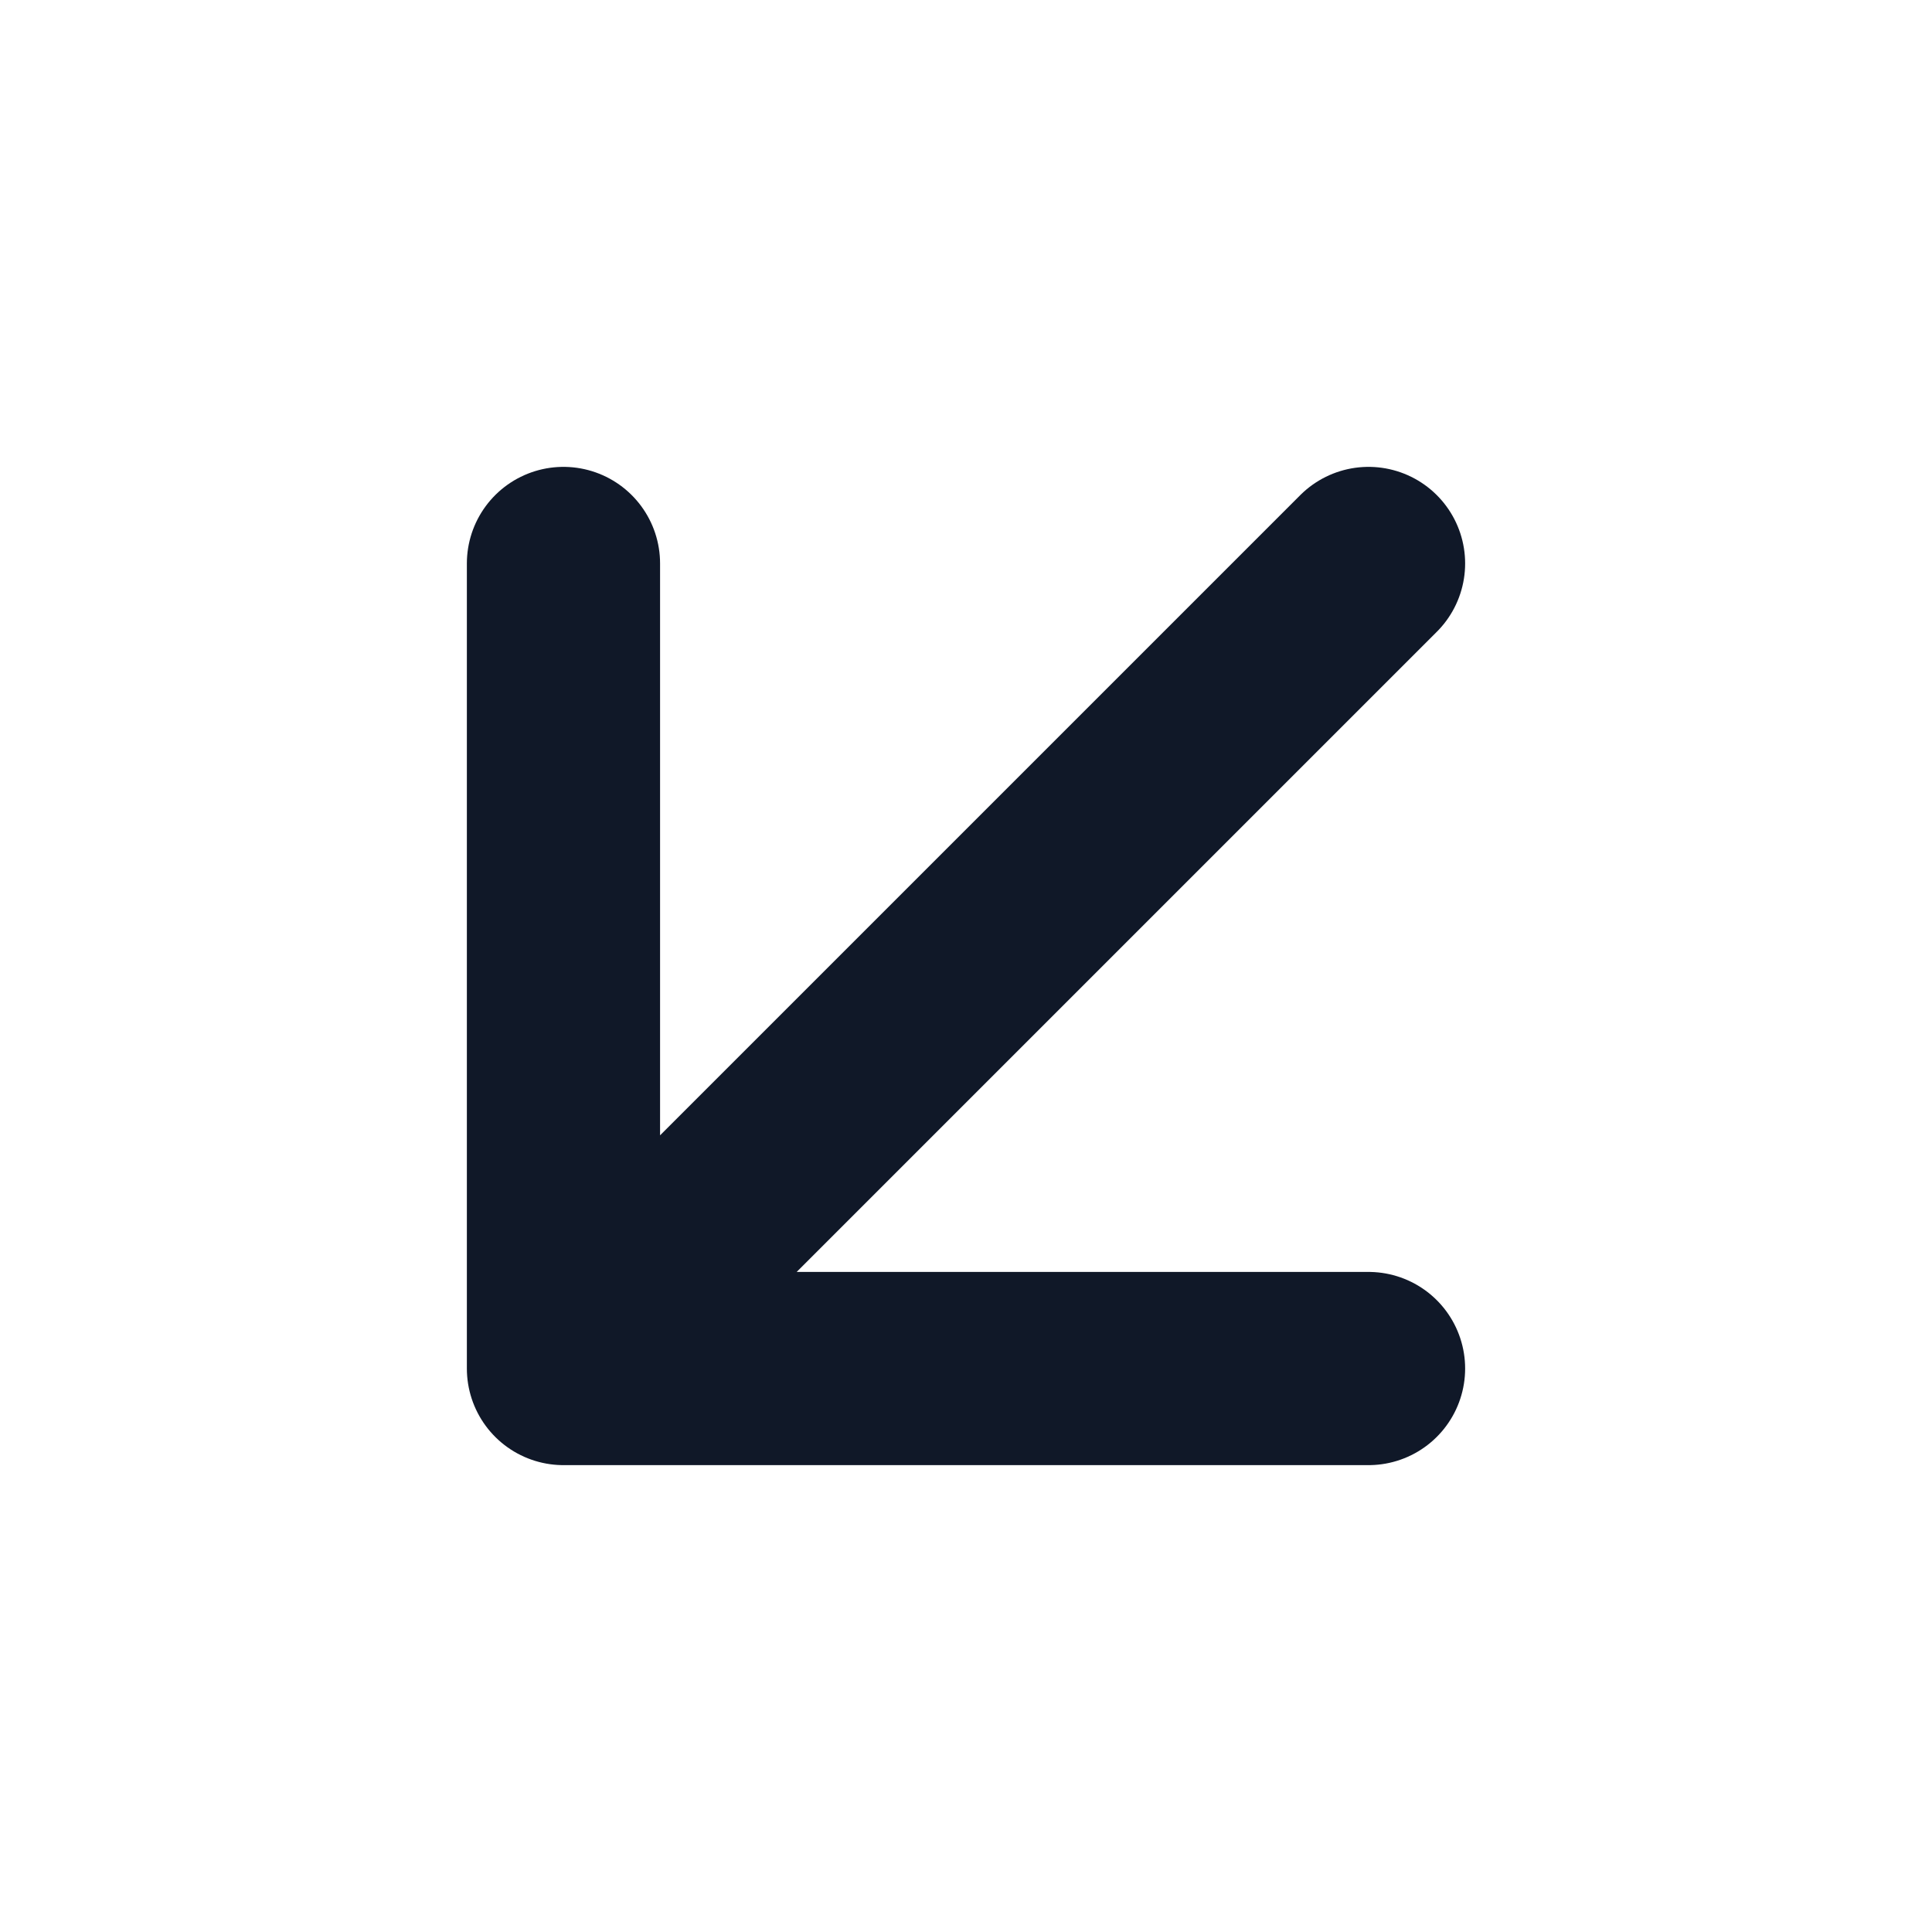
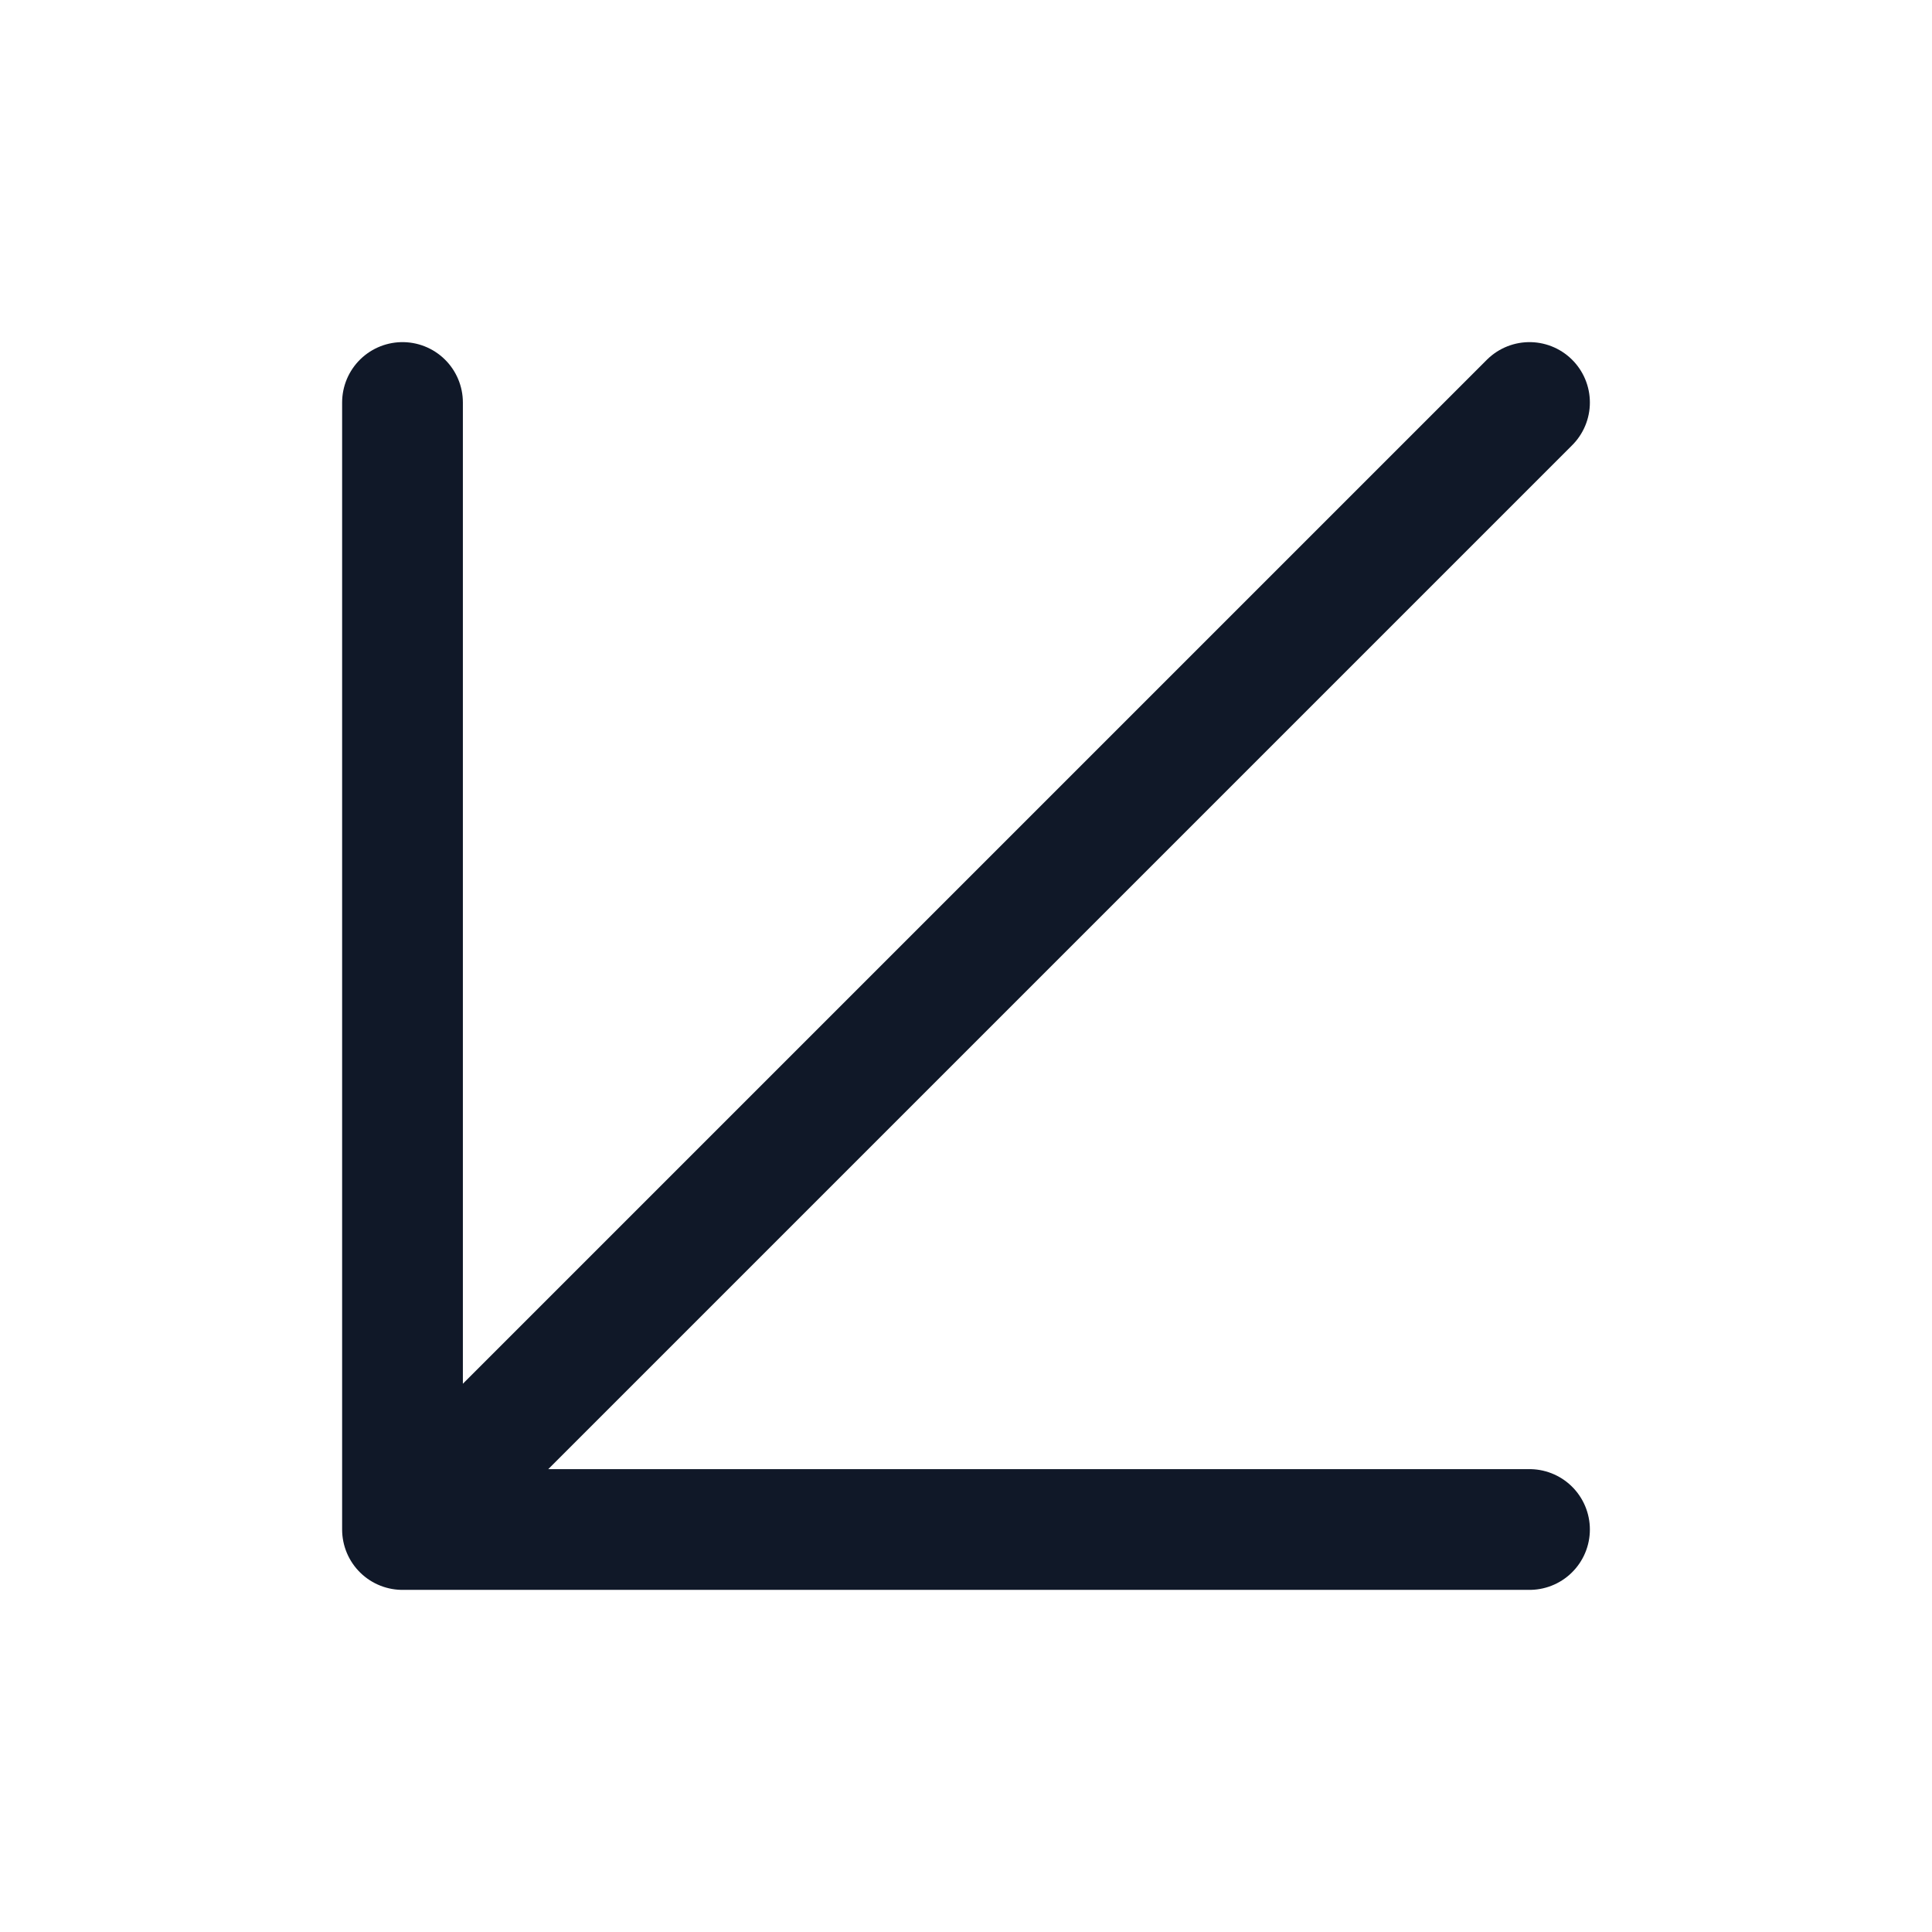
- <svg xmlns="http://www.w3.org/2000/svg" width="20" height="20" viewBox="0 0 20 20" fill="none">
-   <path d="M14.167 5.833L5.833 14.167M5.833 14.167H14.167M5.833 14.167V5.833" stroke="#101828" stroke-width="2" stroke-linecap="round" stroke-linejoin="round" />
+ <svg xmlns="http://www.w3.org/2000/svg" width="24" height="24" viewBox="0 0 24 24" fill="none">
+   <path d="M19 5L5 19M5 19H19M5 19V5" stroke="#101828" stroke-width="1.5" stroke-linecap="round" stroke-linejoin="round" />
</svg>
